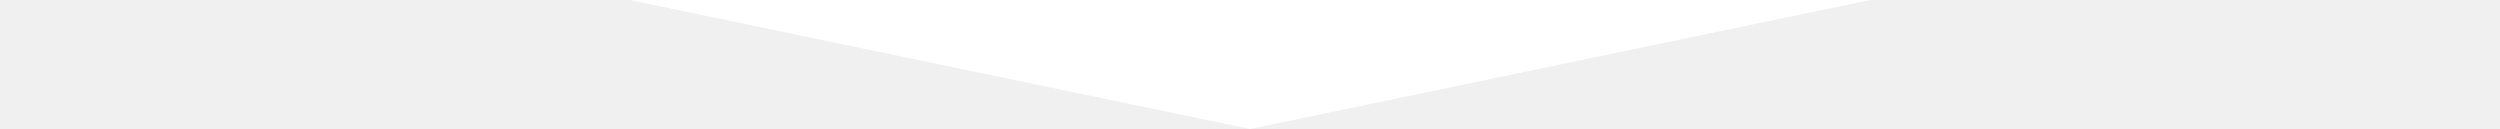
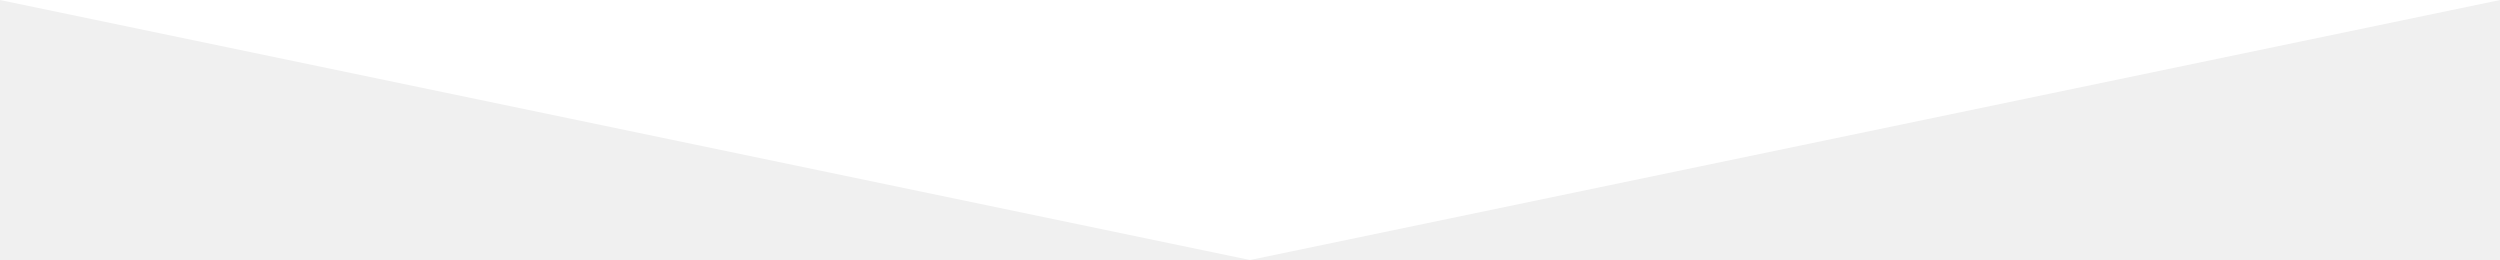
- <svg xmlns="http://www.w3.org/2000/svg" version="1.0" id="Layer_1" x="0px" y="0px" width="1200px" height="61.905px" viewBox="0 0 595.28 61.905" enable-background="new 0 0 595.28 61.905" xml:space="preserve">
+ <svg xmlns="http://www.w3.org/2000/svg" version="1.0" id="Layer_1" x="0px" y="0px" viewBox="0 0 595.28 61.905" enable-background="new 0 0 595.28 61.905" xml:space="preserve">
  <polygon fill="#ffffff" points="297.64,61.905 0,0 595.28,0 " />
</svg>
